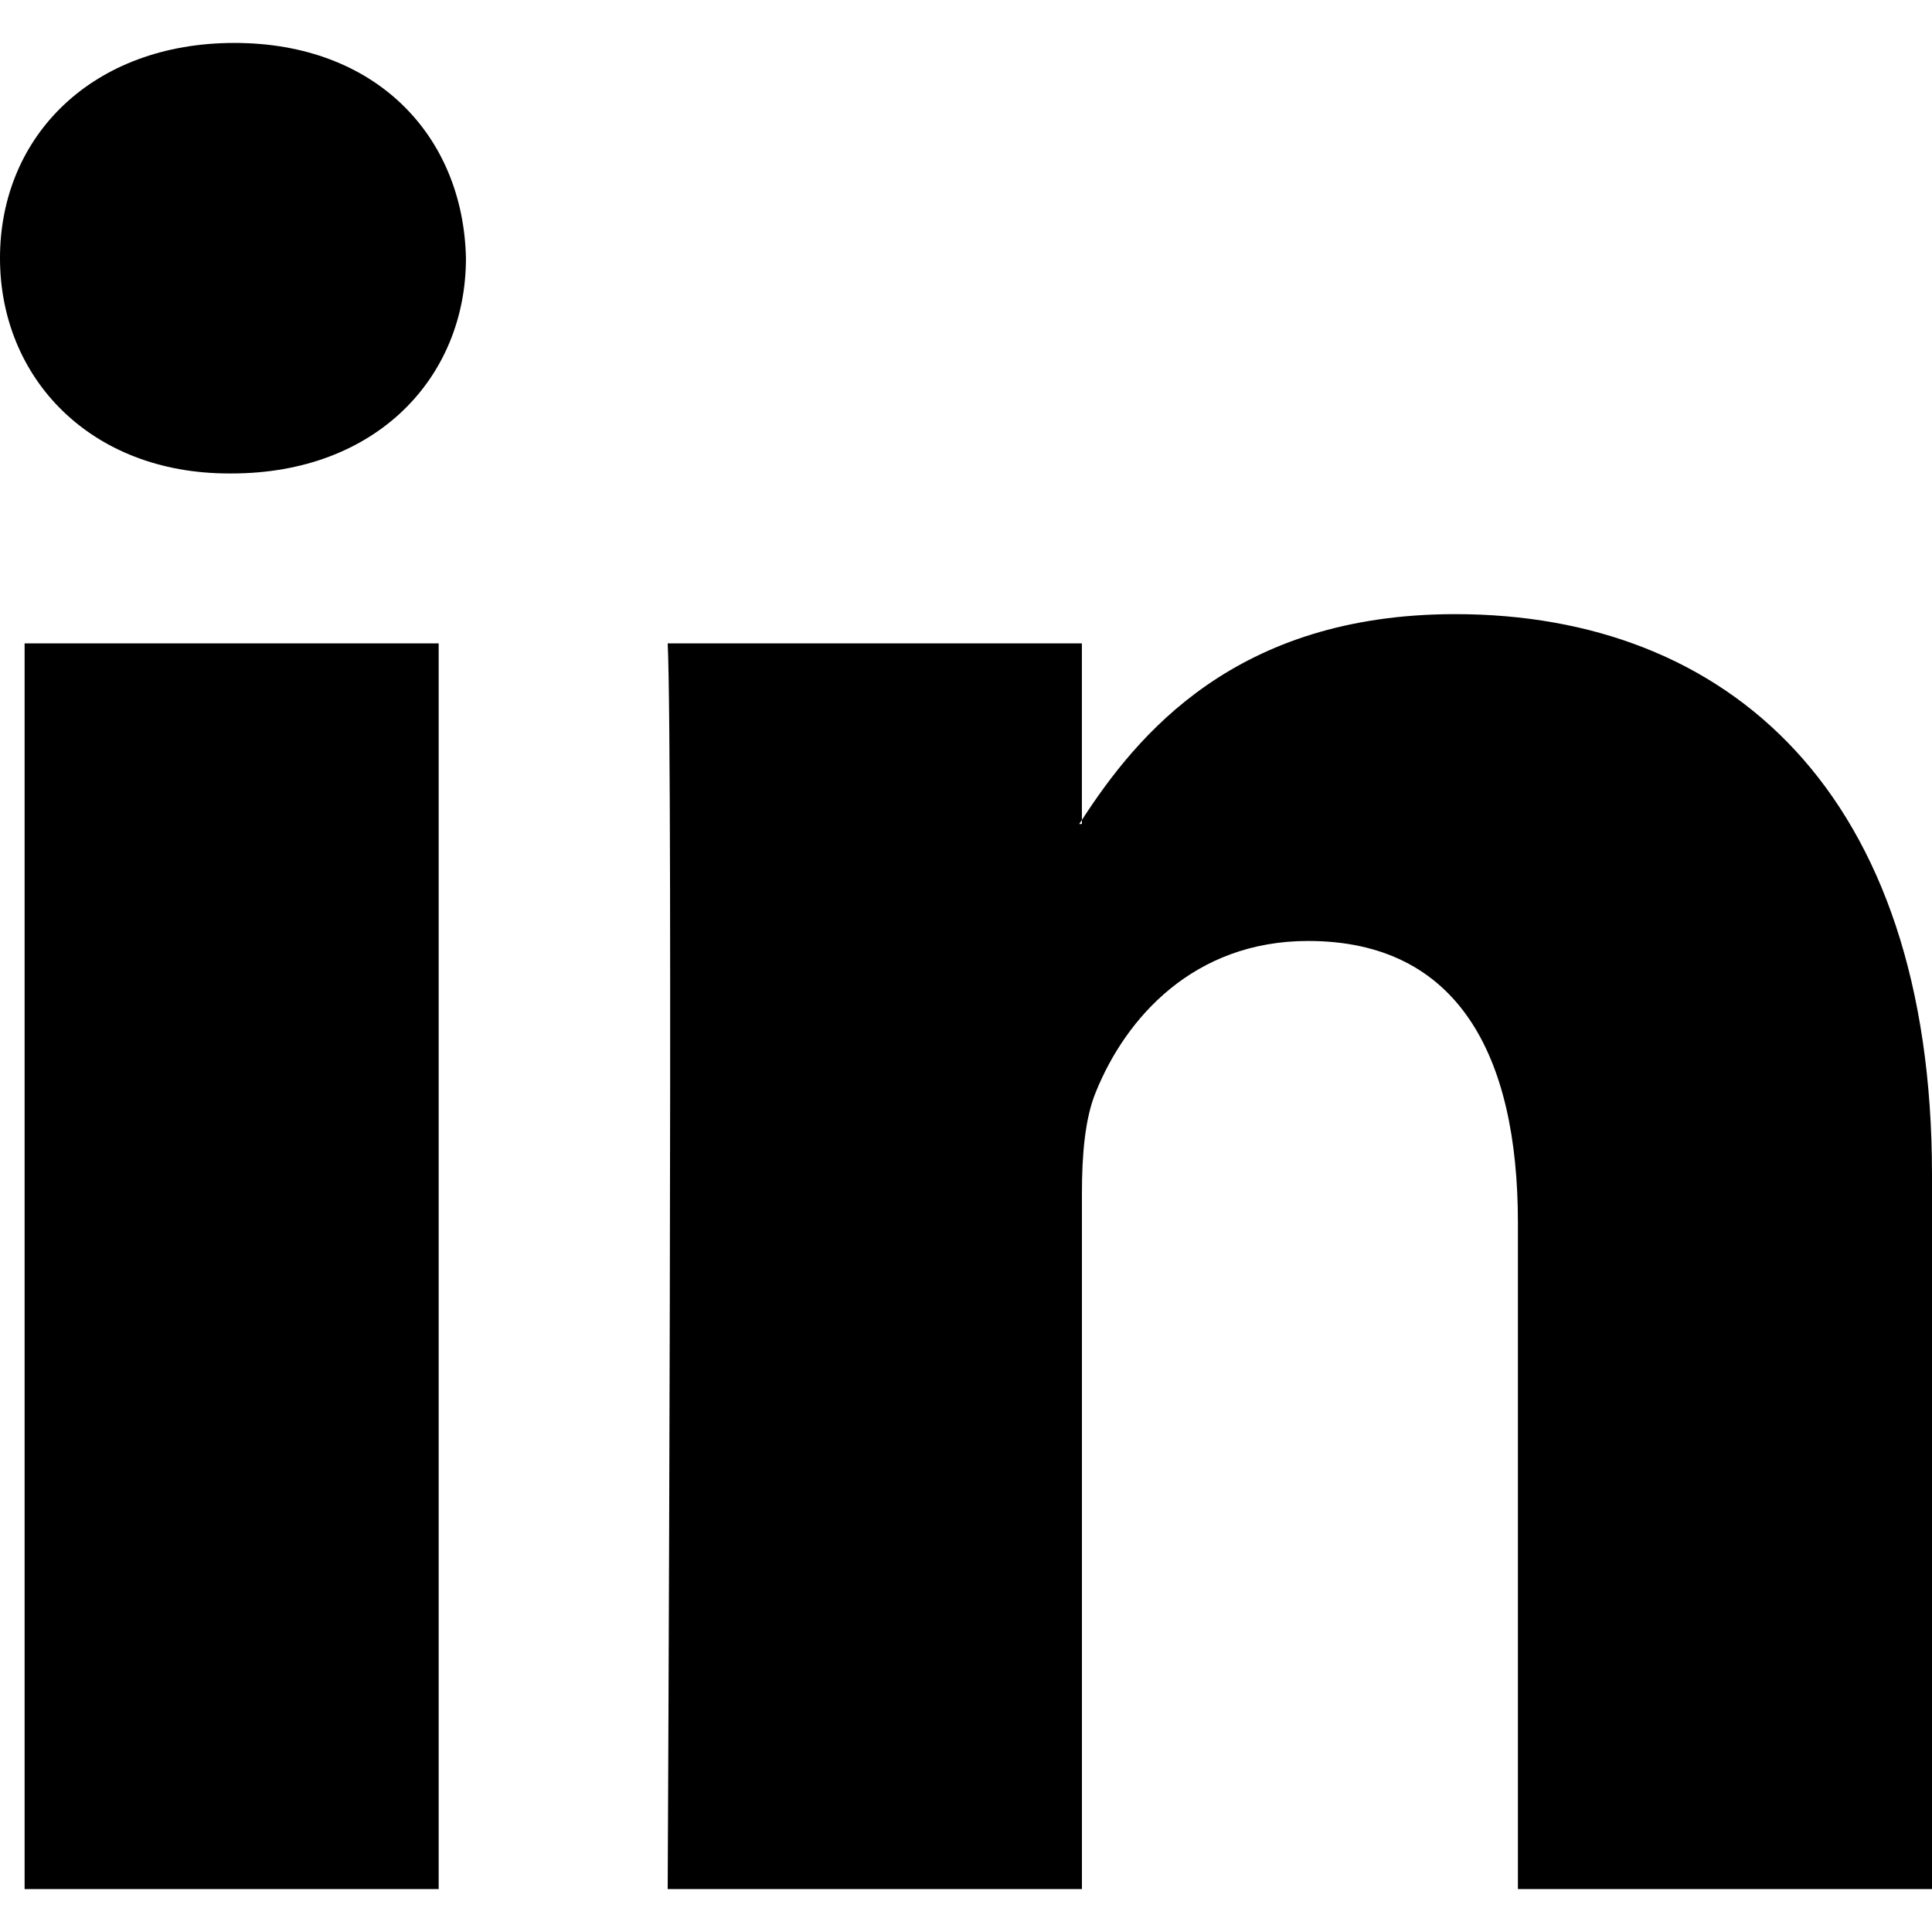
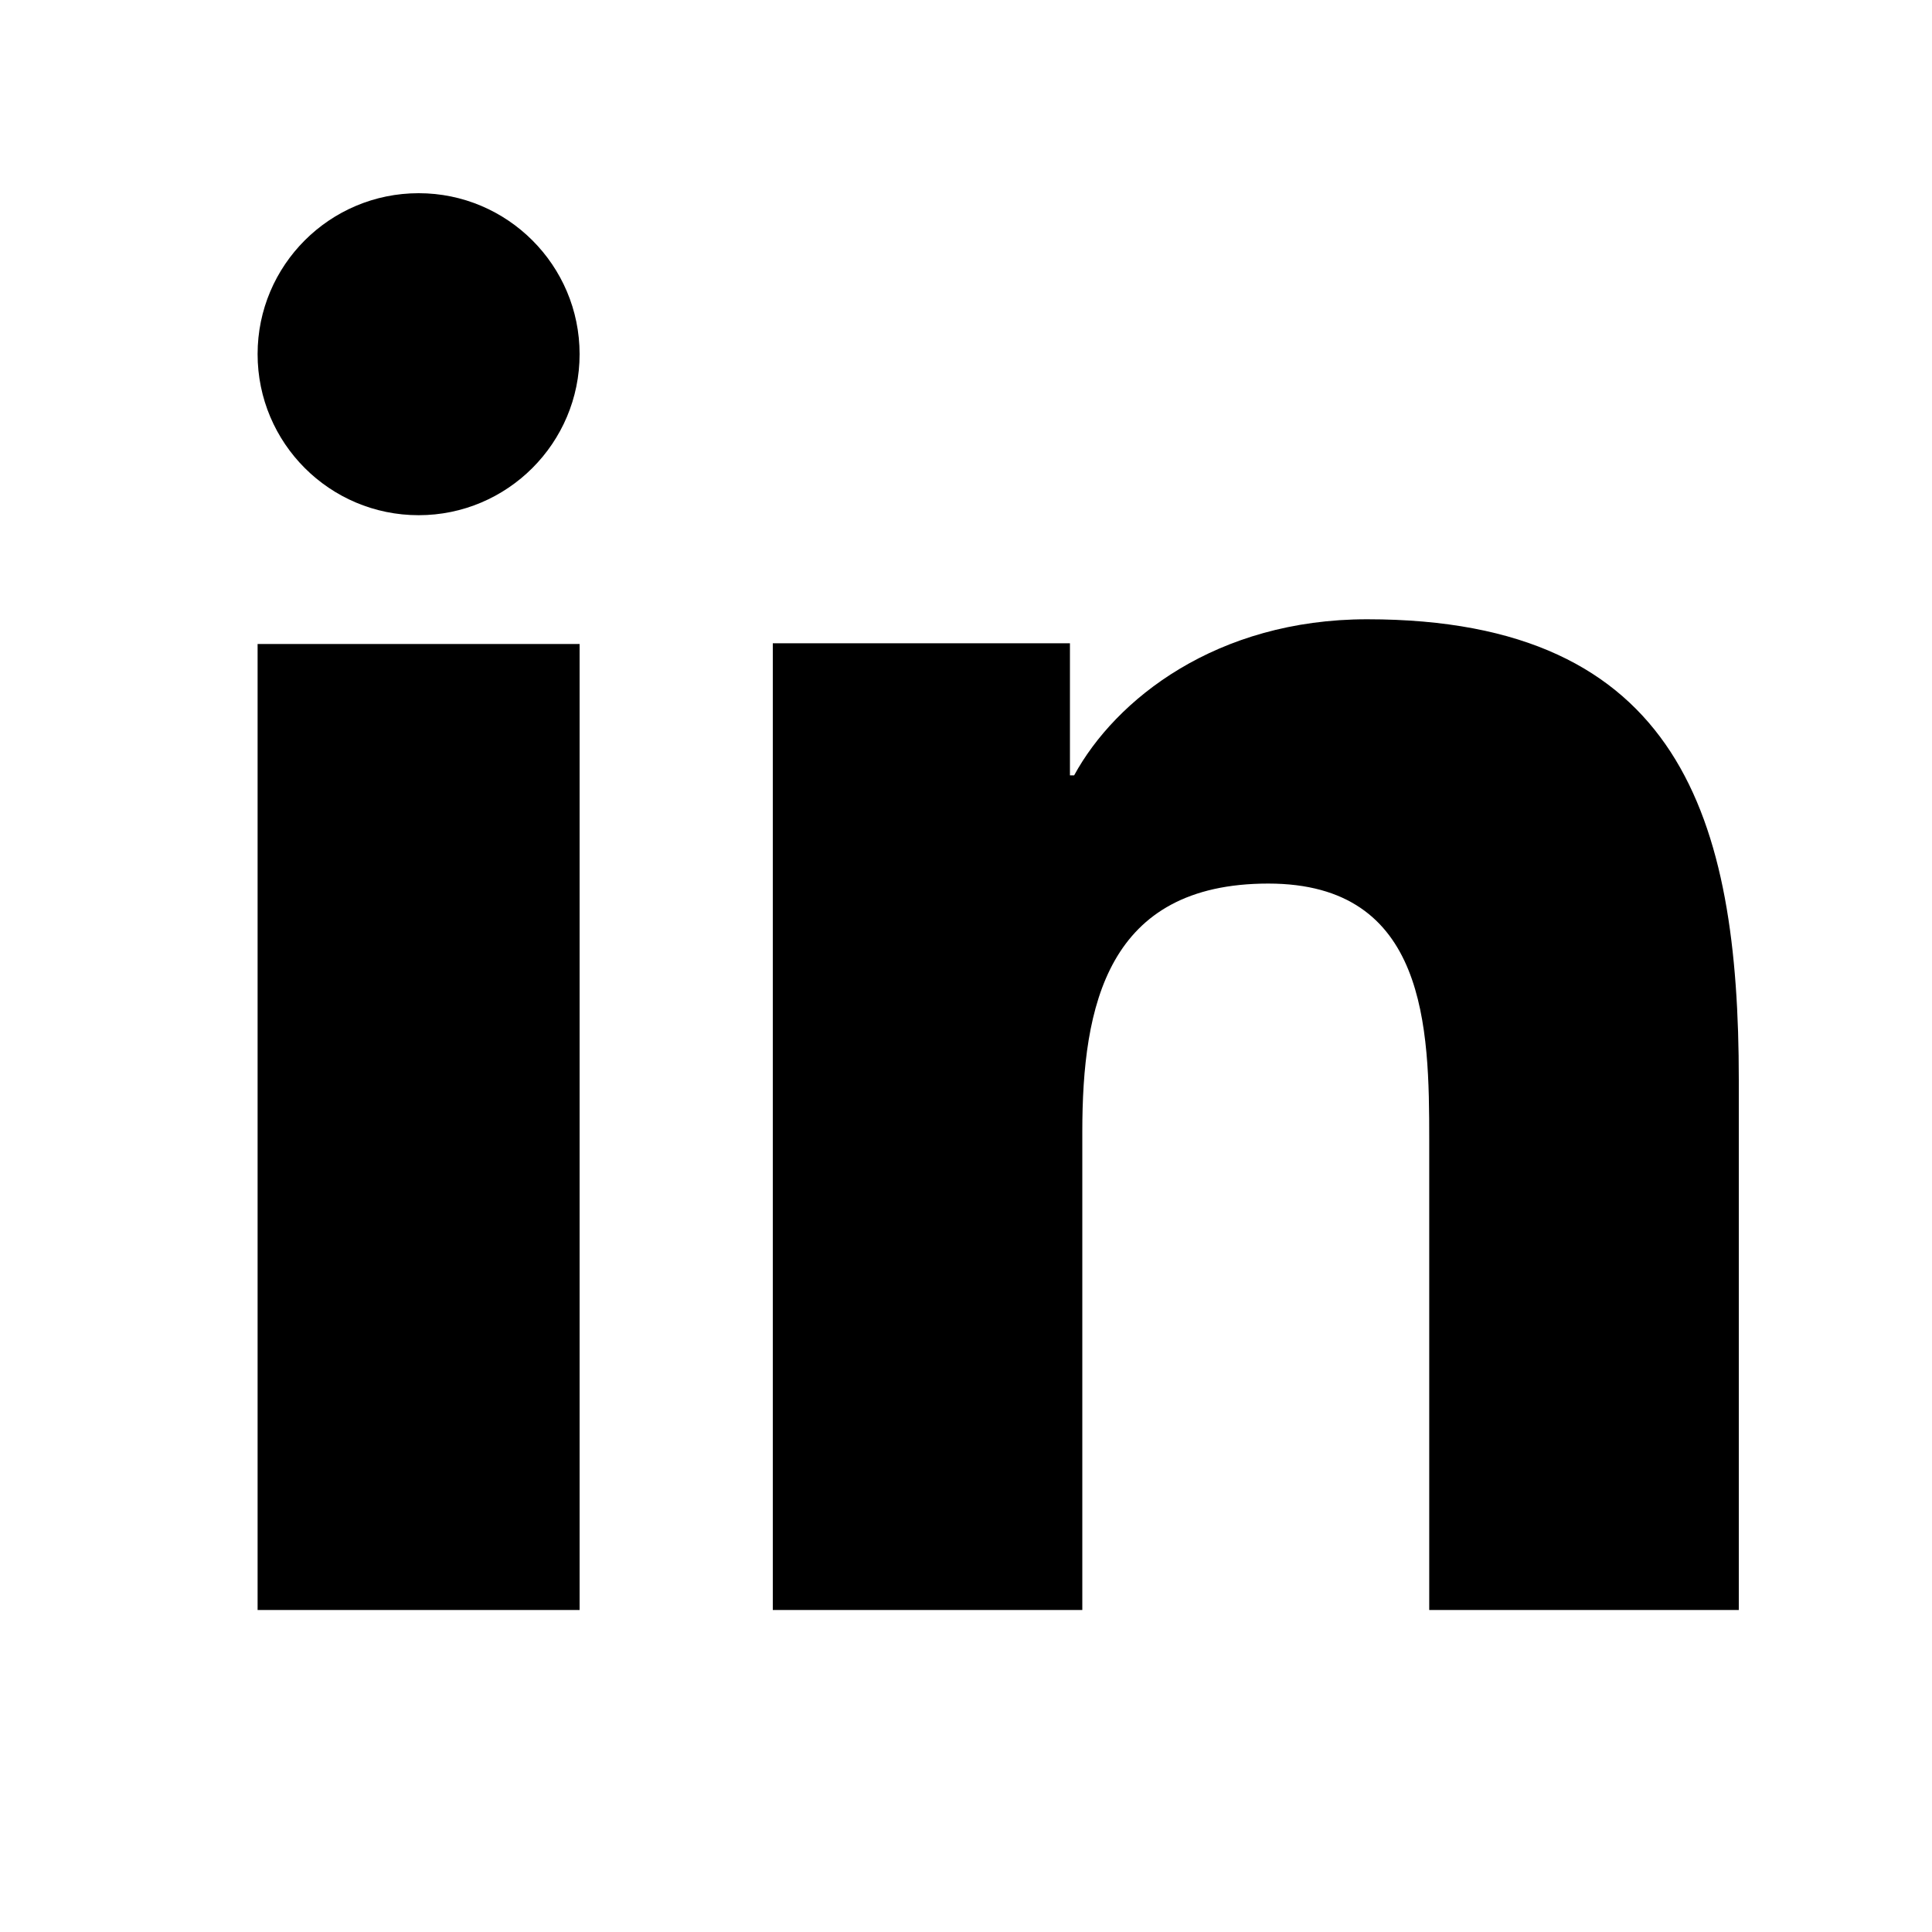
- <svg xmlns="http://www.w3.org/2000/svg" version="1.1" id="Capa_1" x="0px" y="0px" width="430.117px" height="430.117px" viewBox="0 0 430.117 430.117" style="enable-background:new 0 0 430.117 430.117;" xml:space="preserve">
-   <g>
-     <path id="LinkedIn" d="M430.117,261.543V420.56h-92.188V272.193c0-37.271-13.334-62.707-46.703-62.707   c-25.473,0-40.632,17.142-47.301,33.724c-2.432,5.928-3.058,14.179-3.058,22.477V420.56h-92.219c0,0,1.242-251.285,0-277.32h92.21   v39.309c-0.187,0.294-0.43,0.611-0.606,0.896h0.606v-0.896c12.251-18.869,34.13-45.824,83.102-45.824   C384.633,136.724,430.117,176.361,430.117,261.543z M52.183,9.558C20.635,9.558,0,30.251,0,57.463   c0,26.619,20.038,47.94,50.959,47.94h0.616c32.159,0,52.159-21.317,52.159-47.94C103.128,30.251,83.734,9.558,52.183,9.558z    M5.477,420.56h92.184v-277.32H5.477V420.56z" />
-   </g>
-   <g>
- </g>
-   <g>
- </g>
-   <g>
- </g>
-   <g>
- </g>
-   <g>
- </g>
-   <g>
- </g>
-   <g>
- </g>
-   <g>
- </g>
-   <g>
- </g>
-   <g>
- </g>
-   <g>
- </g>
-   <g>
- </g>
-   <g>
- </g>
-   <g>
- </g>
-   <g>
- </g>
+ <svg xmlns="http://www.w3.org/2000/svg" fill="#000000" viewBox="0 0 30 30" width="60px" height="60px">
+   <path d="M9,25H4V10h5V25z M6.501,8C5.118,8,4,6.879,4,5.499S5.12,3,6.501,3C7.879,3,9,4.121,9,5.499C9,6.879,7.879,8,6.501,8z M27,25h-4.807v-7.3c0-1.741-0.033-3.98-2.499-3.98c-2.503,0-2.888,1.896-2.888,3.854V25H12V9.989h4.614v2.051h0.065 c0.642-1.18,2.211-2.424,4.551-2.424c4.87,0,5.77,3.109,5.77,7.151C27,16.767,27,25,27,25z" />
</svg>
